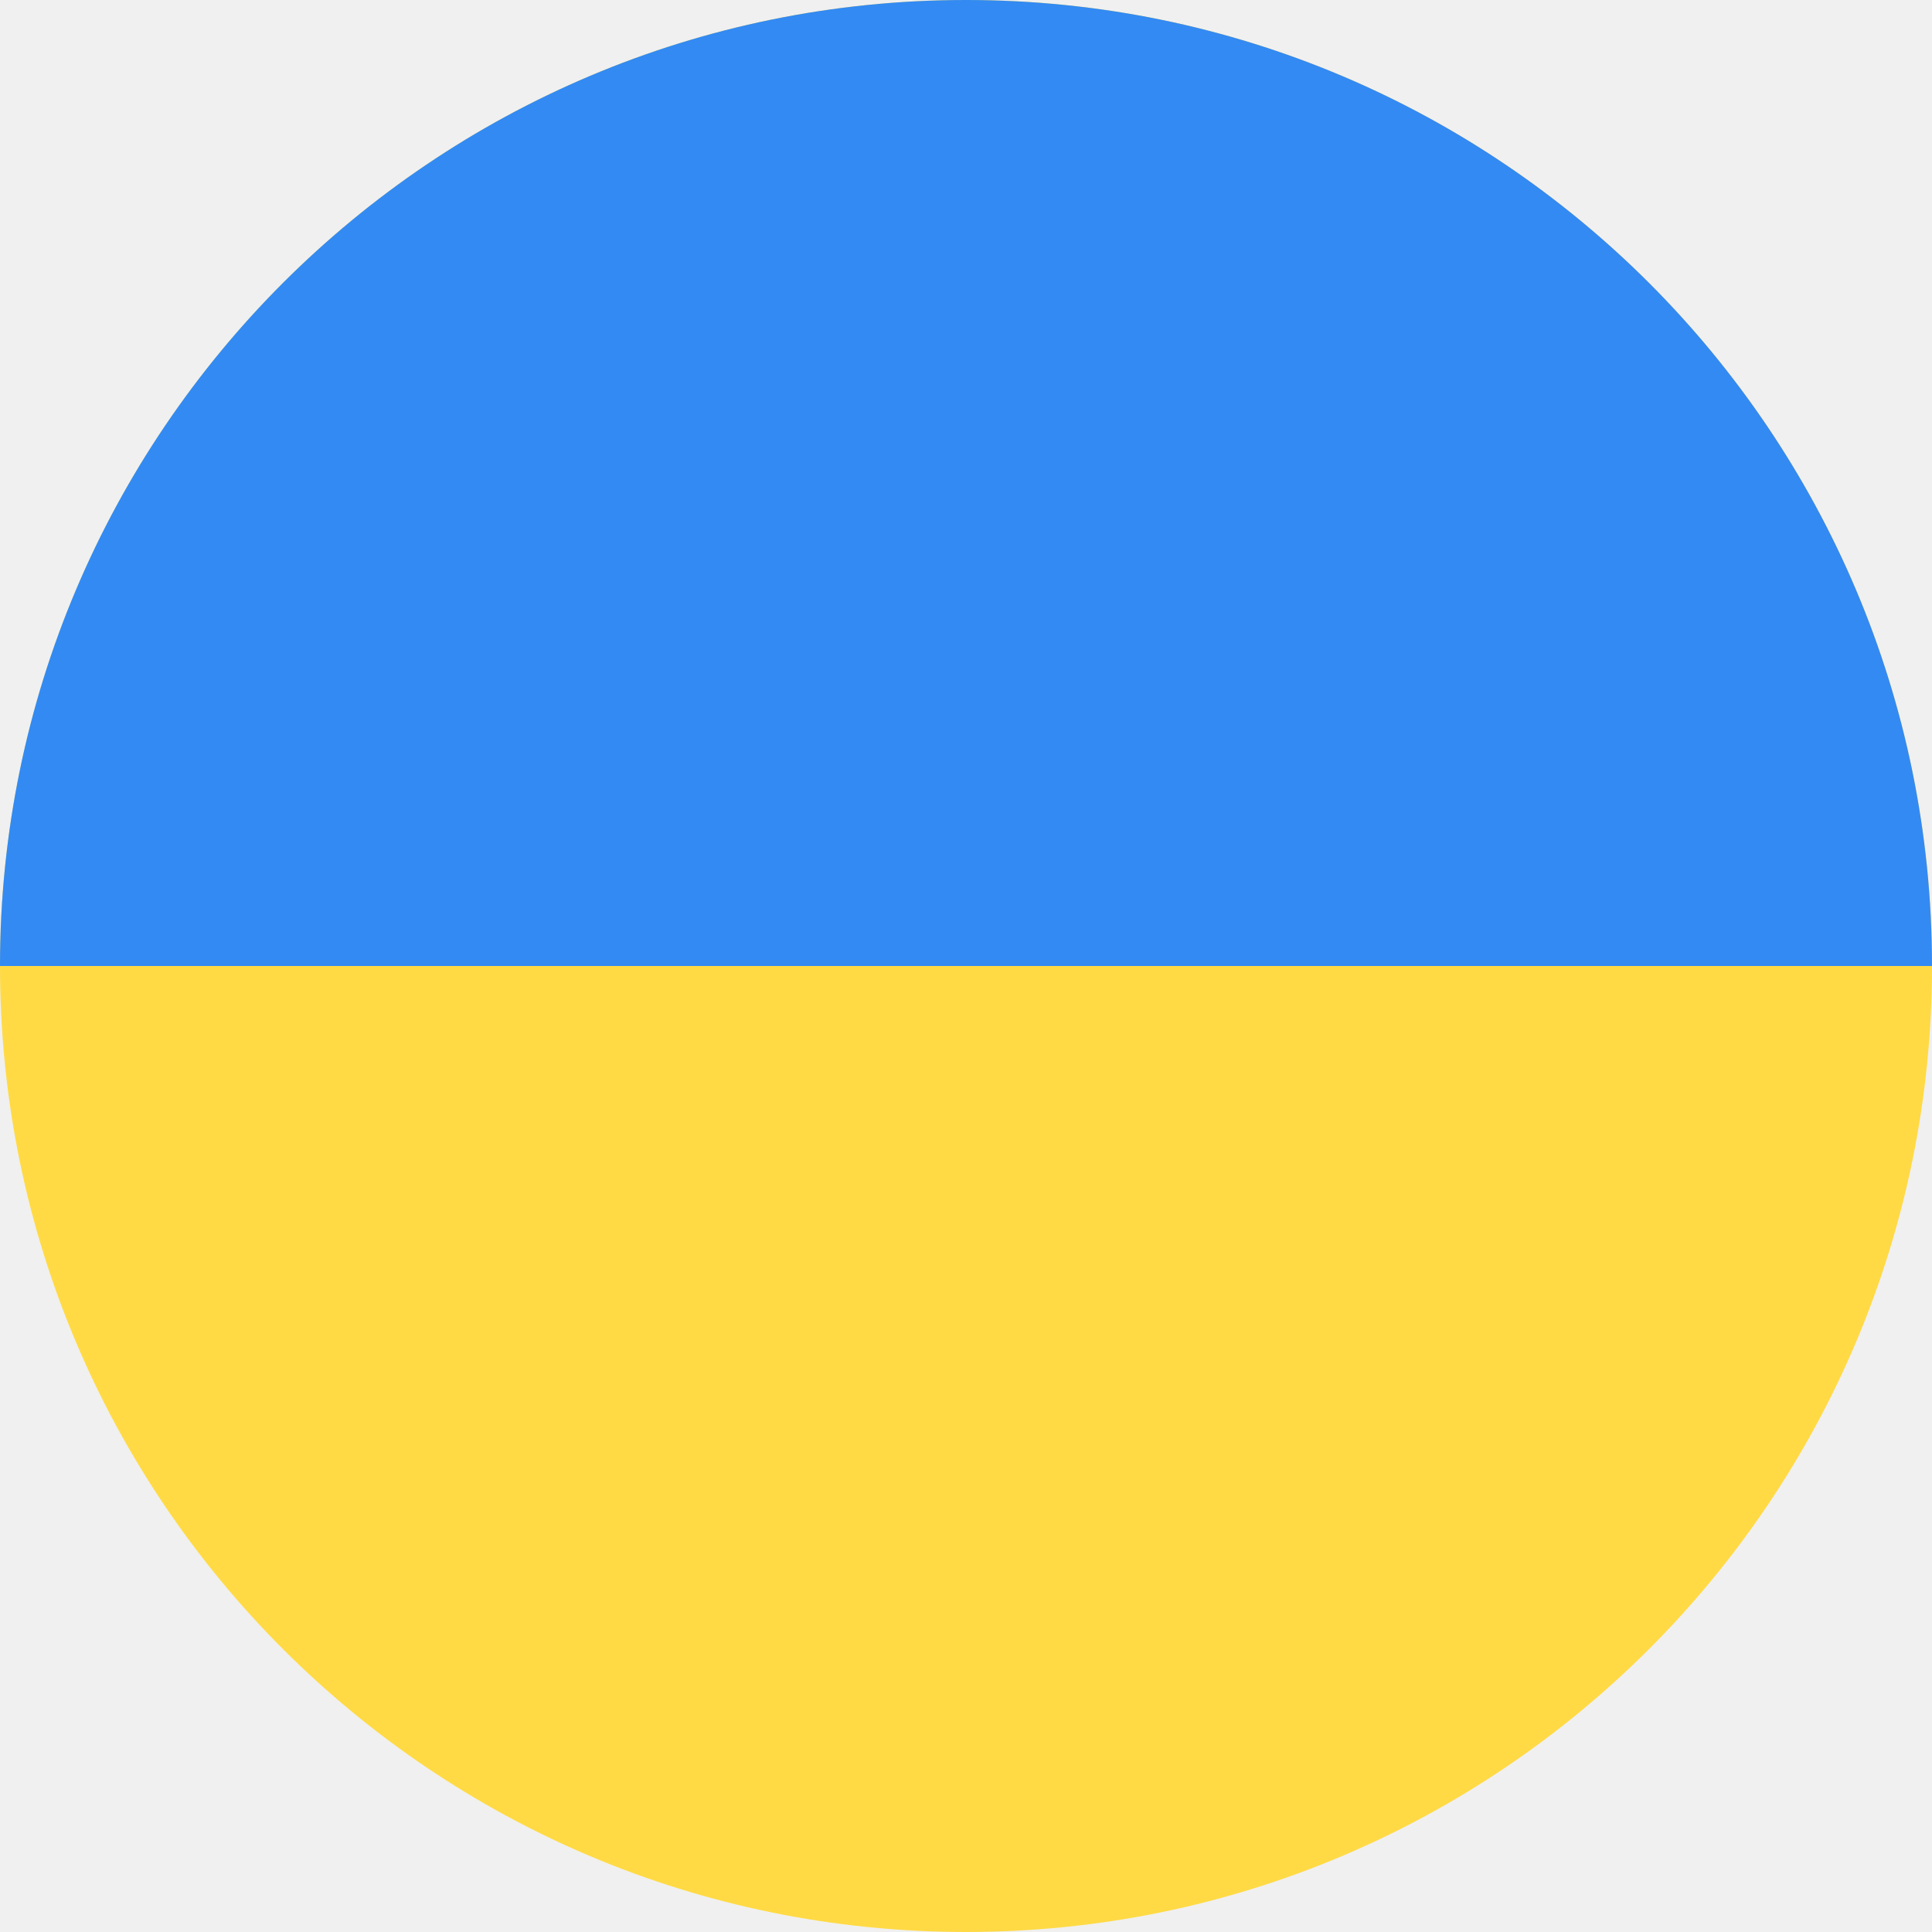
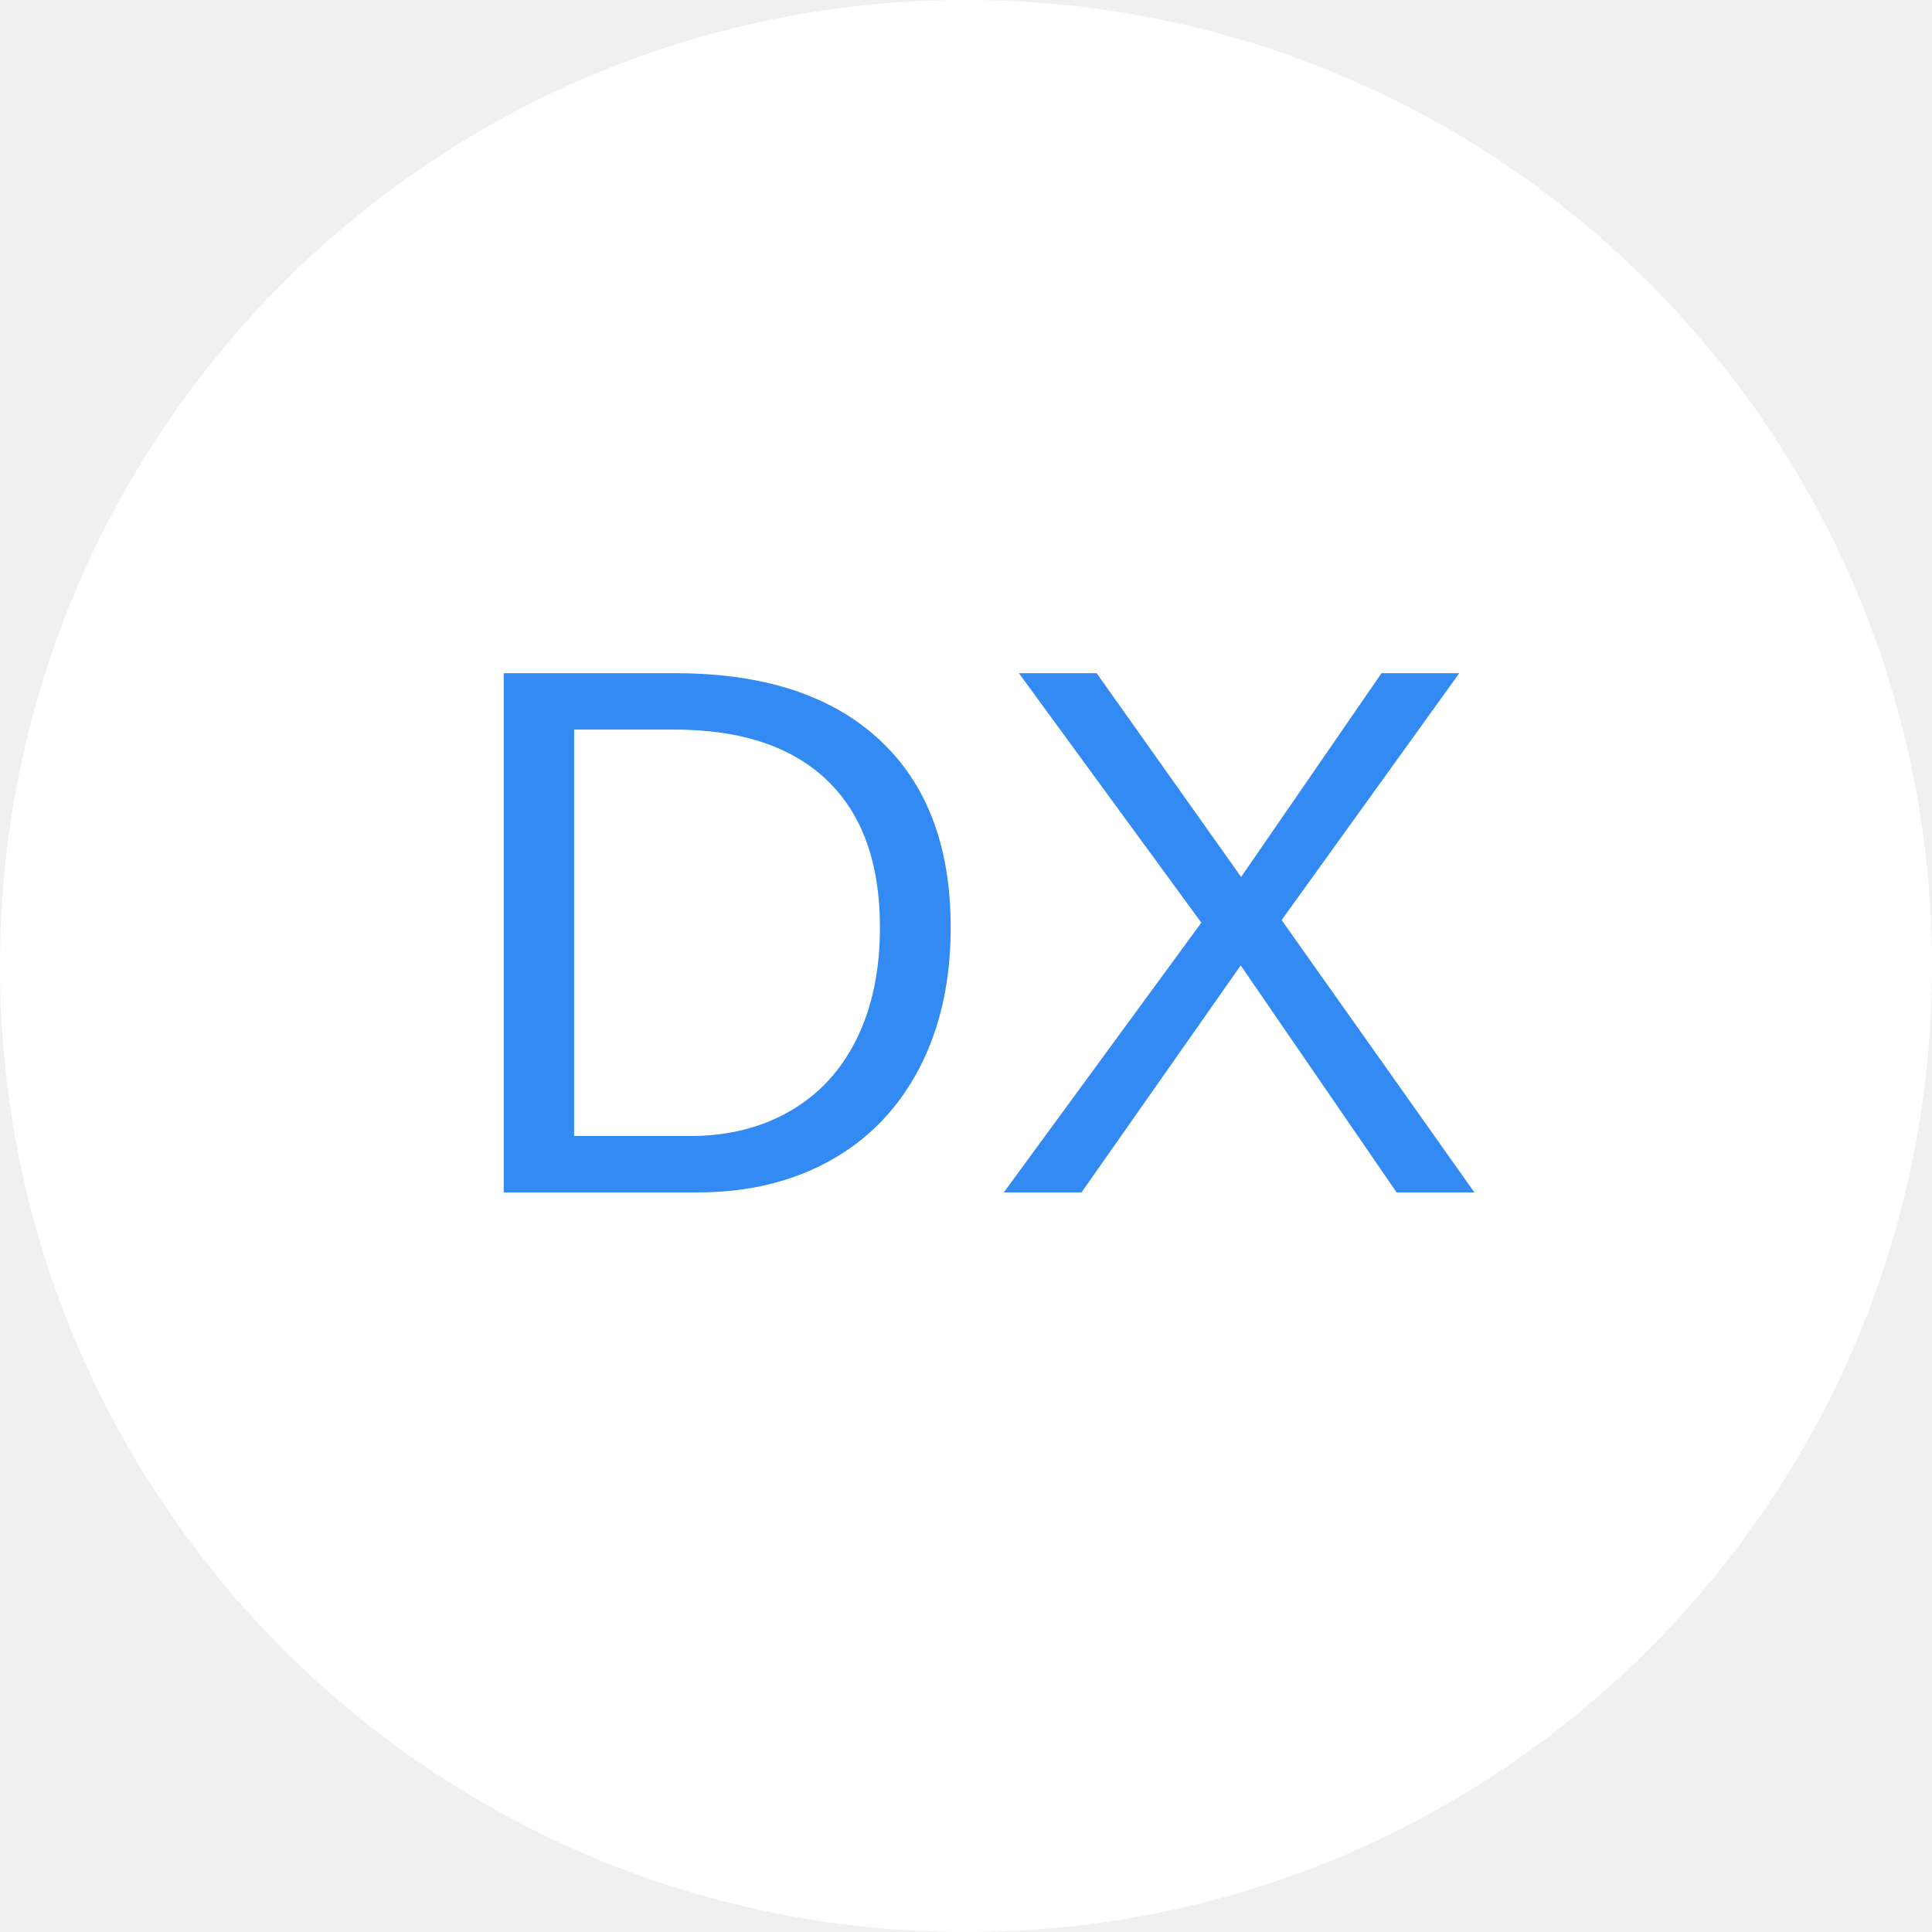
<svg xmlns="http://www.w3.org/2000/svg" version="1.1" id="Layer_1" x="0px" y="0px" viewBox="0 0 512 512" style="enable-background:new 0 0 512 512;" xml:space="preserve">
-   <circle style="fill:#FFDA44;" cx="256" cy="256" r="256" />
-   <path style="fill:#338AF3;" d="M0,256C0,114.616,114.616,0,256,0s256,114.616,256,256" />
-   <g>
- </g>
-   <g>
- </g>
+   <circle style="fill:#FFFFFF;" cx="256" cy="256" r="256" />
+   <text x="50%" y="50%" text-anchor="middle" dy=".3em" font-family="Arial" font-size="200" fill="#338AF3">DX</text>
  <g>
</g>
  <g>
</g>
  <g>
</g>
  <g>
</g>
  <g>
</g>
  <g>
</g>
  <g>
</g>
  <g>
</g>
  <g>
</g>
  <g>
</g>
  <g>
</g>
  <g>
</g>
  <g>
</g>
</svg>
